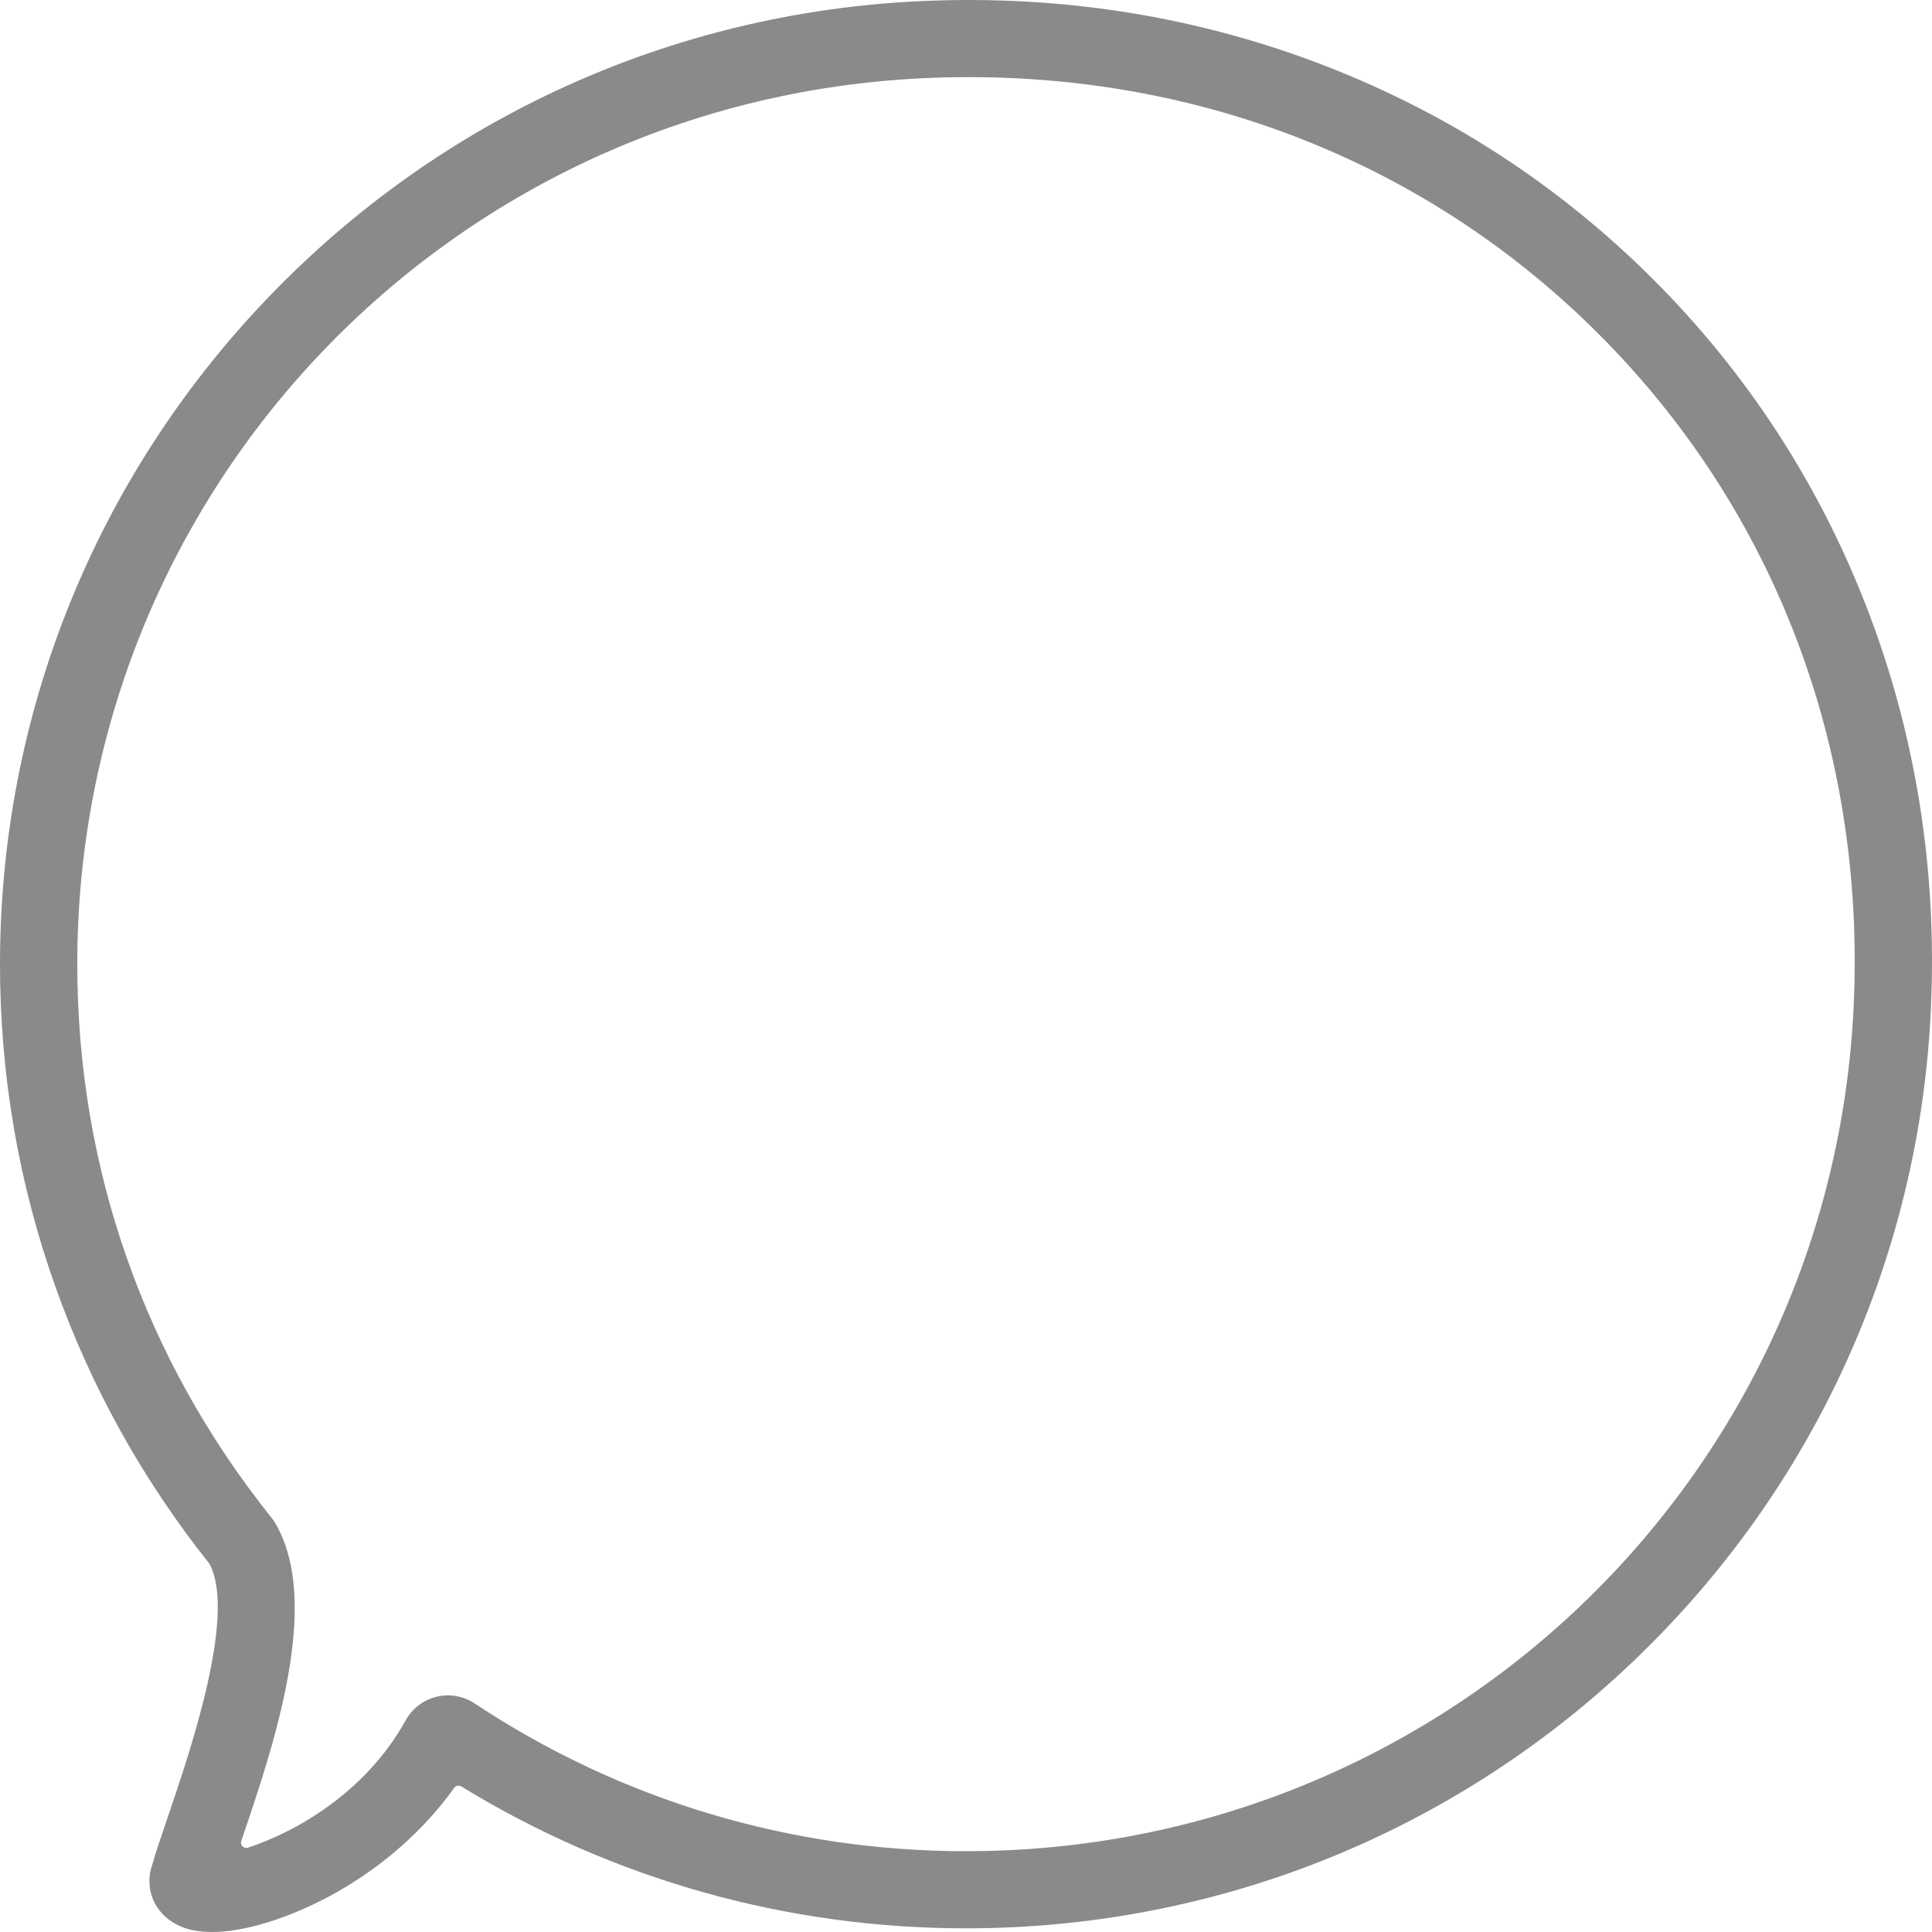
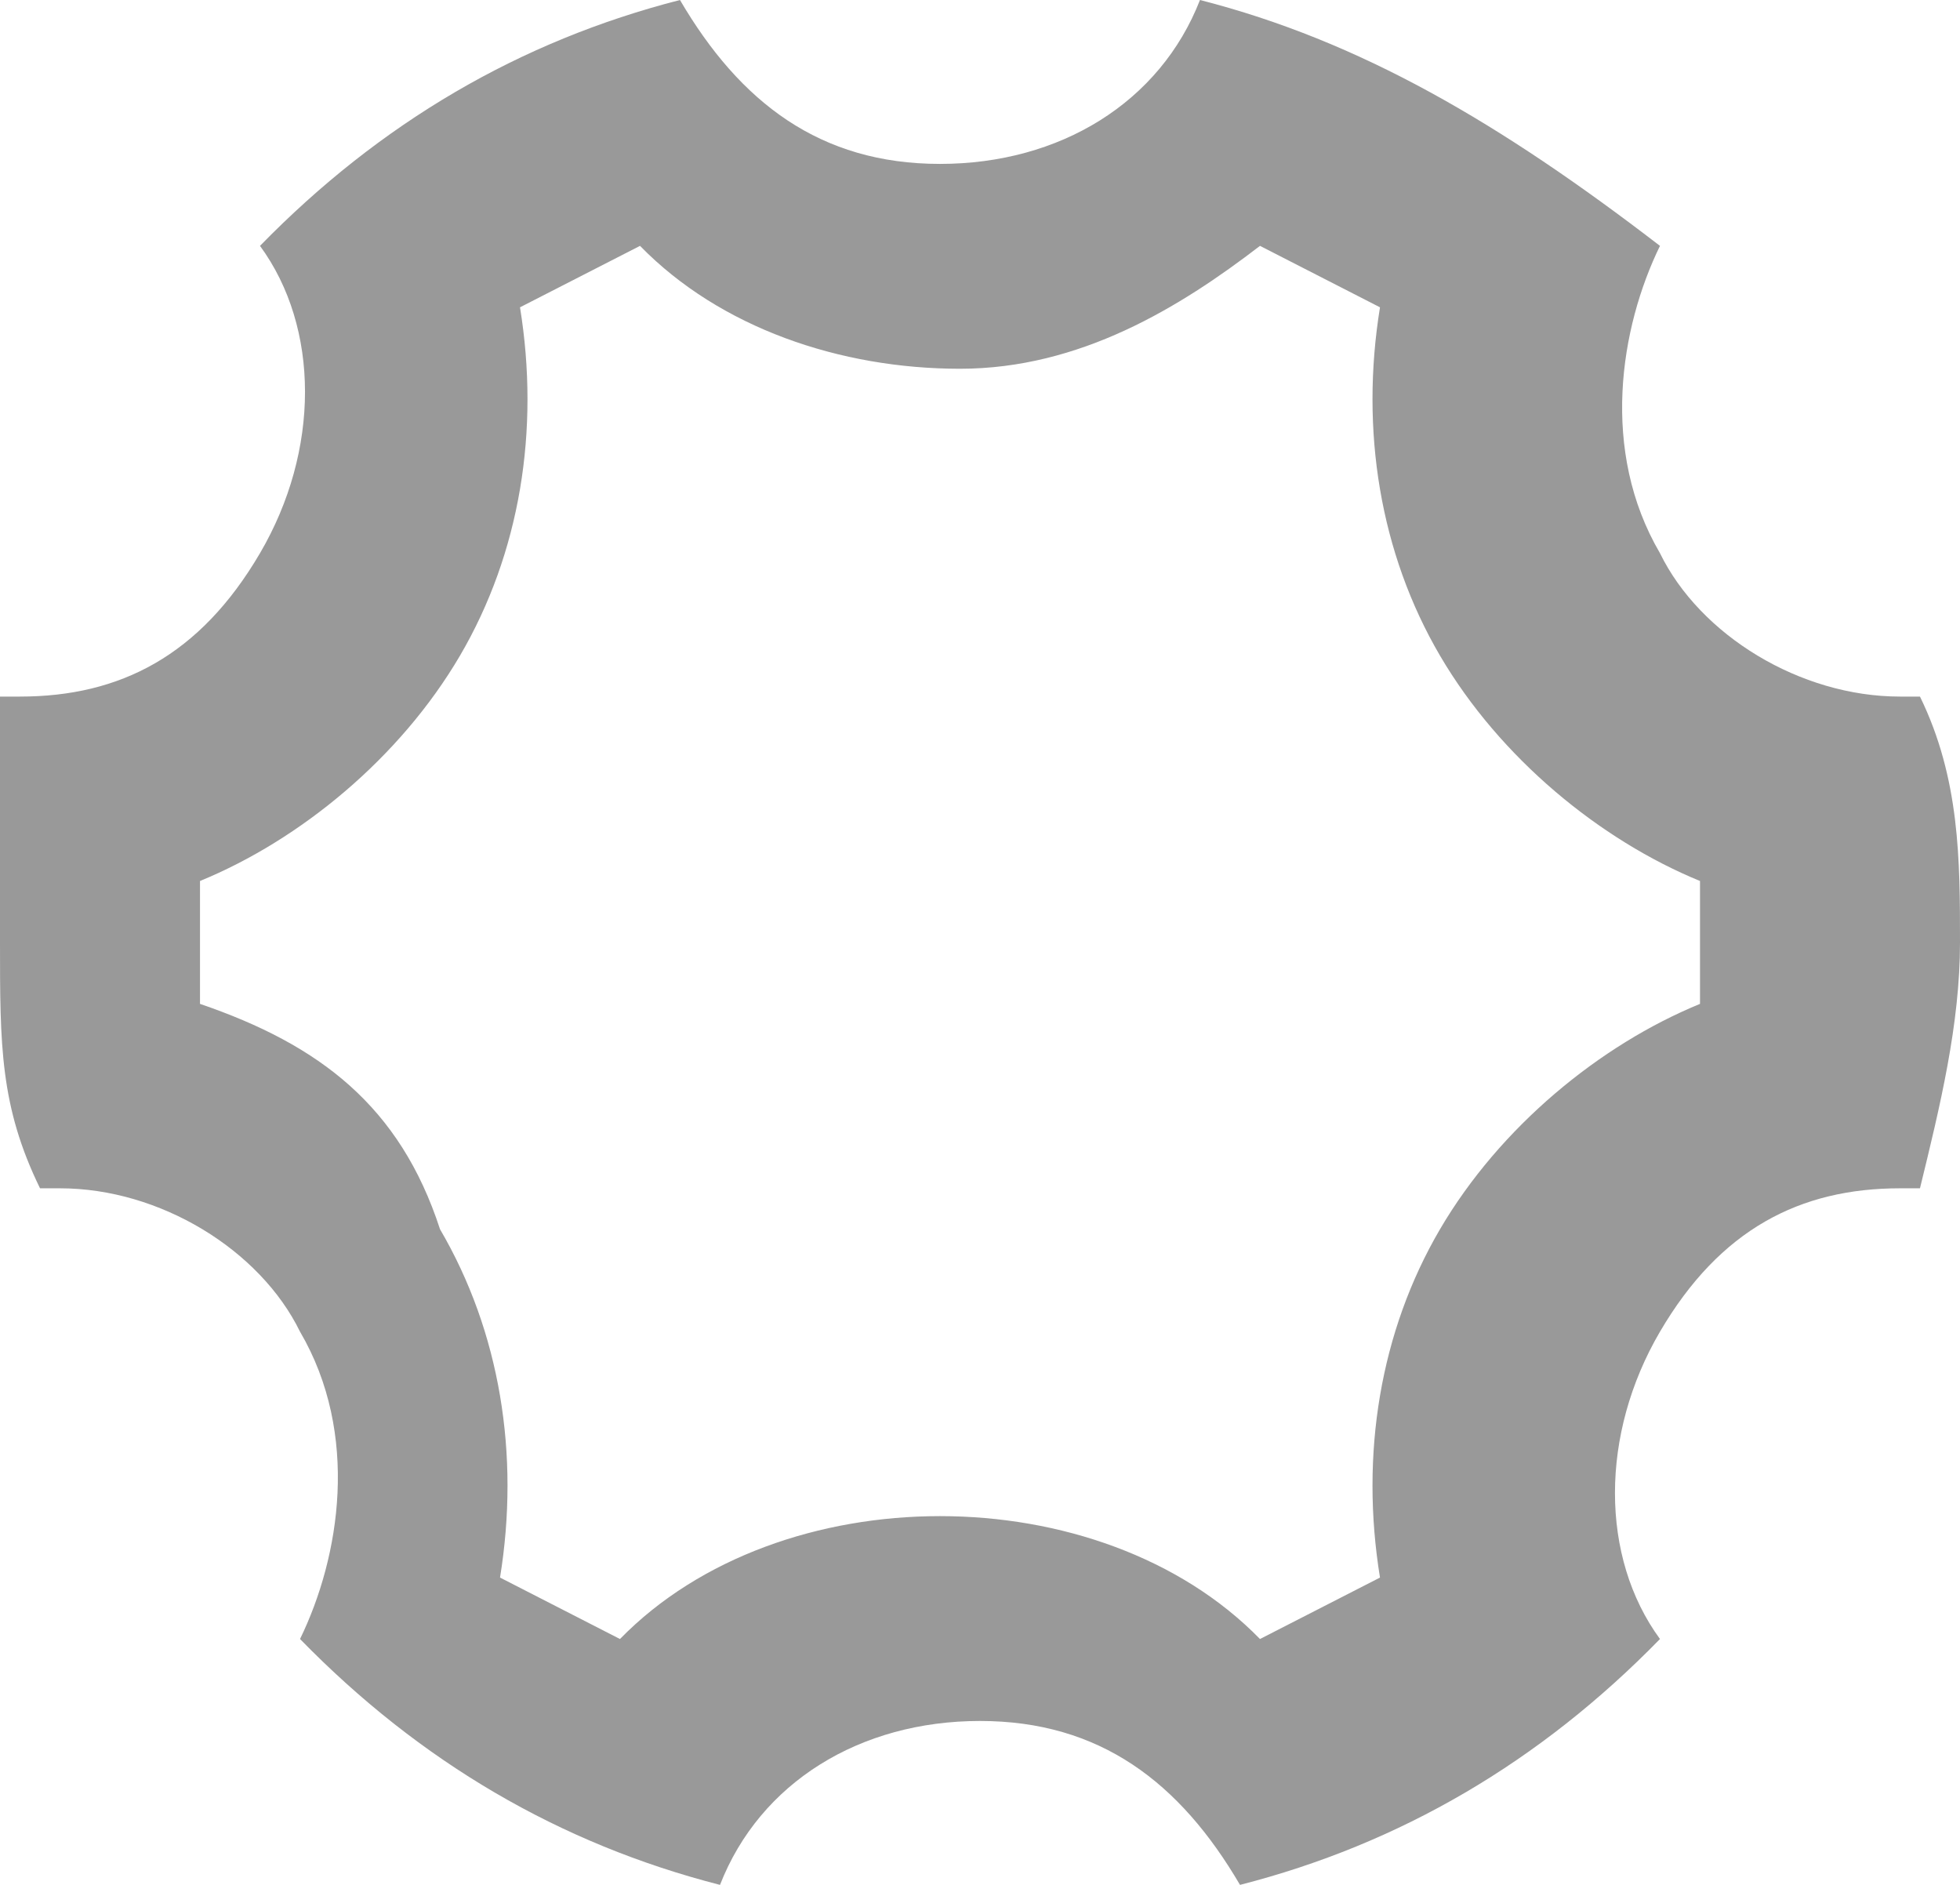
- <svg xmlns="http://www.w3.org/2000/svg" version="1.1" width="50px" height="50px">
-   <g transform="matrix(1 0 0 1 -996 -448 )">
-     <path d="M 49.971 26.124  C 50.14 22.479  49.572 18.956  48.285 15.654  C 47.041 12.465  45.186 9.626  42.771 7.216  C 40.355 4.805  37.511 2.953  34.316 1.712  C 31.008 0.427  27.479 -0.139  23.826 0.029  C 17.397 0.326  11.4 3.05  6.94 7.7  C 2.465 12.365  0 18.493  0 24.953  C 0 27.833  0.487 30.655  1.449 33.343  C 2.369 35.917  3.702 38.311  5.413 40.461  C 5.419 40.468  5.424 40.476  5.428 40.484  C 6.116 41.811  4.927 45.307  4.351 46.999  C 4.166 47.542  4.006 48.011  3.905 48.376  L 3.888 48.439  C 3.886 48.445  3.885 48.452  3.884 48.459  L 3.876 48.523  C 3.801 49.146  4.175 49.701  4.807 49.905  C 5.013 49.97  5.242 50  5.488 50  C 6.415 50  7.564 49.58  8.448 49.116  C 9.784 48.413  10.932 47.421  11.754 46.27  C 11.796 46.211  11.876 46.195  11.937 46.232  C 15.862 48.638  20.359 49.905  24.999 49.905  C 31.472 49.905  37.611 47.445  42.285 42.979  C 46.944 38.526  49.674 32.541  49.971 26.124  Z M 47.973 26.032  C 47.405 38.299  37.313 47.909  24.999 47.909  C 20.451 47.909  16.055 46.586  12.284 44.085  C 11.993 43.892  11.635 43.829  11.295 43.912  C 10.956 43.995  10.668 44.216  10.499 44.521  C 9.445 46.427  7.596 47.432  6.415 47.818  C 6.308 47.853  6.207 47.75  6.244 47.643  L 6.245 47.641  C 7.078 45.193  8.337 41.494  7.126 39.423  C 7.095 39.371  7.06 39.32  7.022 39.273  C 3.737 35.169  2 30.218  2 24.953  C 2 12.662  11.628 2.59  23.918 2.023  C 30.588 1.715  36.781 4.061  41.356 8.627  C 45.931 13.193  48.281 19.375  47.973 26.032  Z " fill-rule="nonzero" fill="#8a8a8a" stroke="none" transform="matrix(1 0 0 1 996 448 )" />
+ <svg xmlns="http://www.w3.org/2000/svg" version="1.1" width="26px" height="25px">
+   <g transform="matrix(1 0 0 1 -319 -479 )">
+     <path d="M 12.735 4.891  C 14.327 4.891  15.653 4.076  16.714 3.261  C 17.245 3.533  17.776 3.804  18.306 4.076  C 18.041 5.707  18.306 7.337  19.102 8.696  C 19.898 10.054  21.224 11.141  22.551 11.685  C 22.551 11.957  22.551 12.228  22.551 12.5  C 22.551 12.772  22.551 13.043  22.551 13.315  C 21.224 13.859  19.898 14.946  19.102 16.304  C 18.306 17.663  18.041 19.293  18.306 20.924  C 17.776 21.196  17.245 21.467  16.714 21.739  C 15.653 20.652  14.061 20.109  12.469 20.109  C 10.878 20.109  9.286 20.652  8.224 21.739  C 7.694 21.467  7.163 21.196  6.633 20.924  C 6.898 19.293  6.633 17.663  5.837 16.304  C 5.306 14.674  4.245 13.859  2.653 13.315  C 2.653 13.043  2.653 12.772  2.653 12.5  C 2.653 12.228  2.653 11.957  2.653 11.685  C 3.98 11.141  5.306 10.054  6.102 8.696  C 6.898 7.337  7.163 5.707  6.898 4.076  C 7.429 3.804  7.959 3.533  8.49 3.261  C 9.551 4.348  11.143 4.891  12.735 4.891  Z M 15.918 0  C 15.388 1.359  14.061 2.174  12.469 2.174  C 10.878 2.174  9.816 1.359  9.02 0  C 6.898 0.543  5.041 1.63  3.449 3.261  C 4.245 4.348  4.245 5.978  3.449 7.337  C 2.653 8.696  1.592 9.239  0.265 9.239  L 0 9.239  C 0 10.054  0 11.141  0 12.5  C 0 13.859  0 14.674  0.531 15.761  L 0.796 15.761  C 2.122 15.761  3.449 16.576  3.98 17.663  C 4.776 19.022  4.51 20.652  3.98 21.739  C 5.571 23.37  7.429 24.457  9.551 25  C 10.082 23.641  11.408 22.826  13 22.826  C 14.592 22.826  15.653 23.641  16.449 25  C 18.571 24.457  20.429 23.37  22.02 21.739  C 21.224 20.652  21.224 19.022  22.02 17.663  C 22.816 16.304  23.878 15.761  25.204 15.761  L 25.469 15.761  C 25.735 14.674  26 13.587  26 12.5  C 26 11.413  26 10.326  25.469 9.239  L 25.204 9.239  C 23.878 9.239  22.551 8.424  22.02 7.337  C 21.224 5.978  21.49 4.348  22.02 3.261  C 19.898 1.63  18.041 0.543  15.918 0  Z " fill-rule="nonzero" fill="#999999" stroke="none" transform="matrix(1 0 0 1 319 479 )" />
  </g>
</svg>
